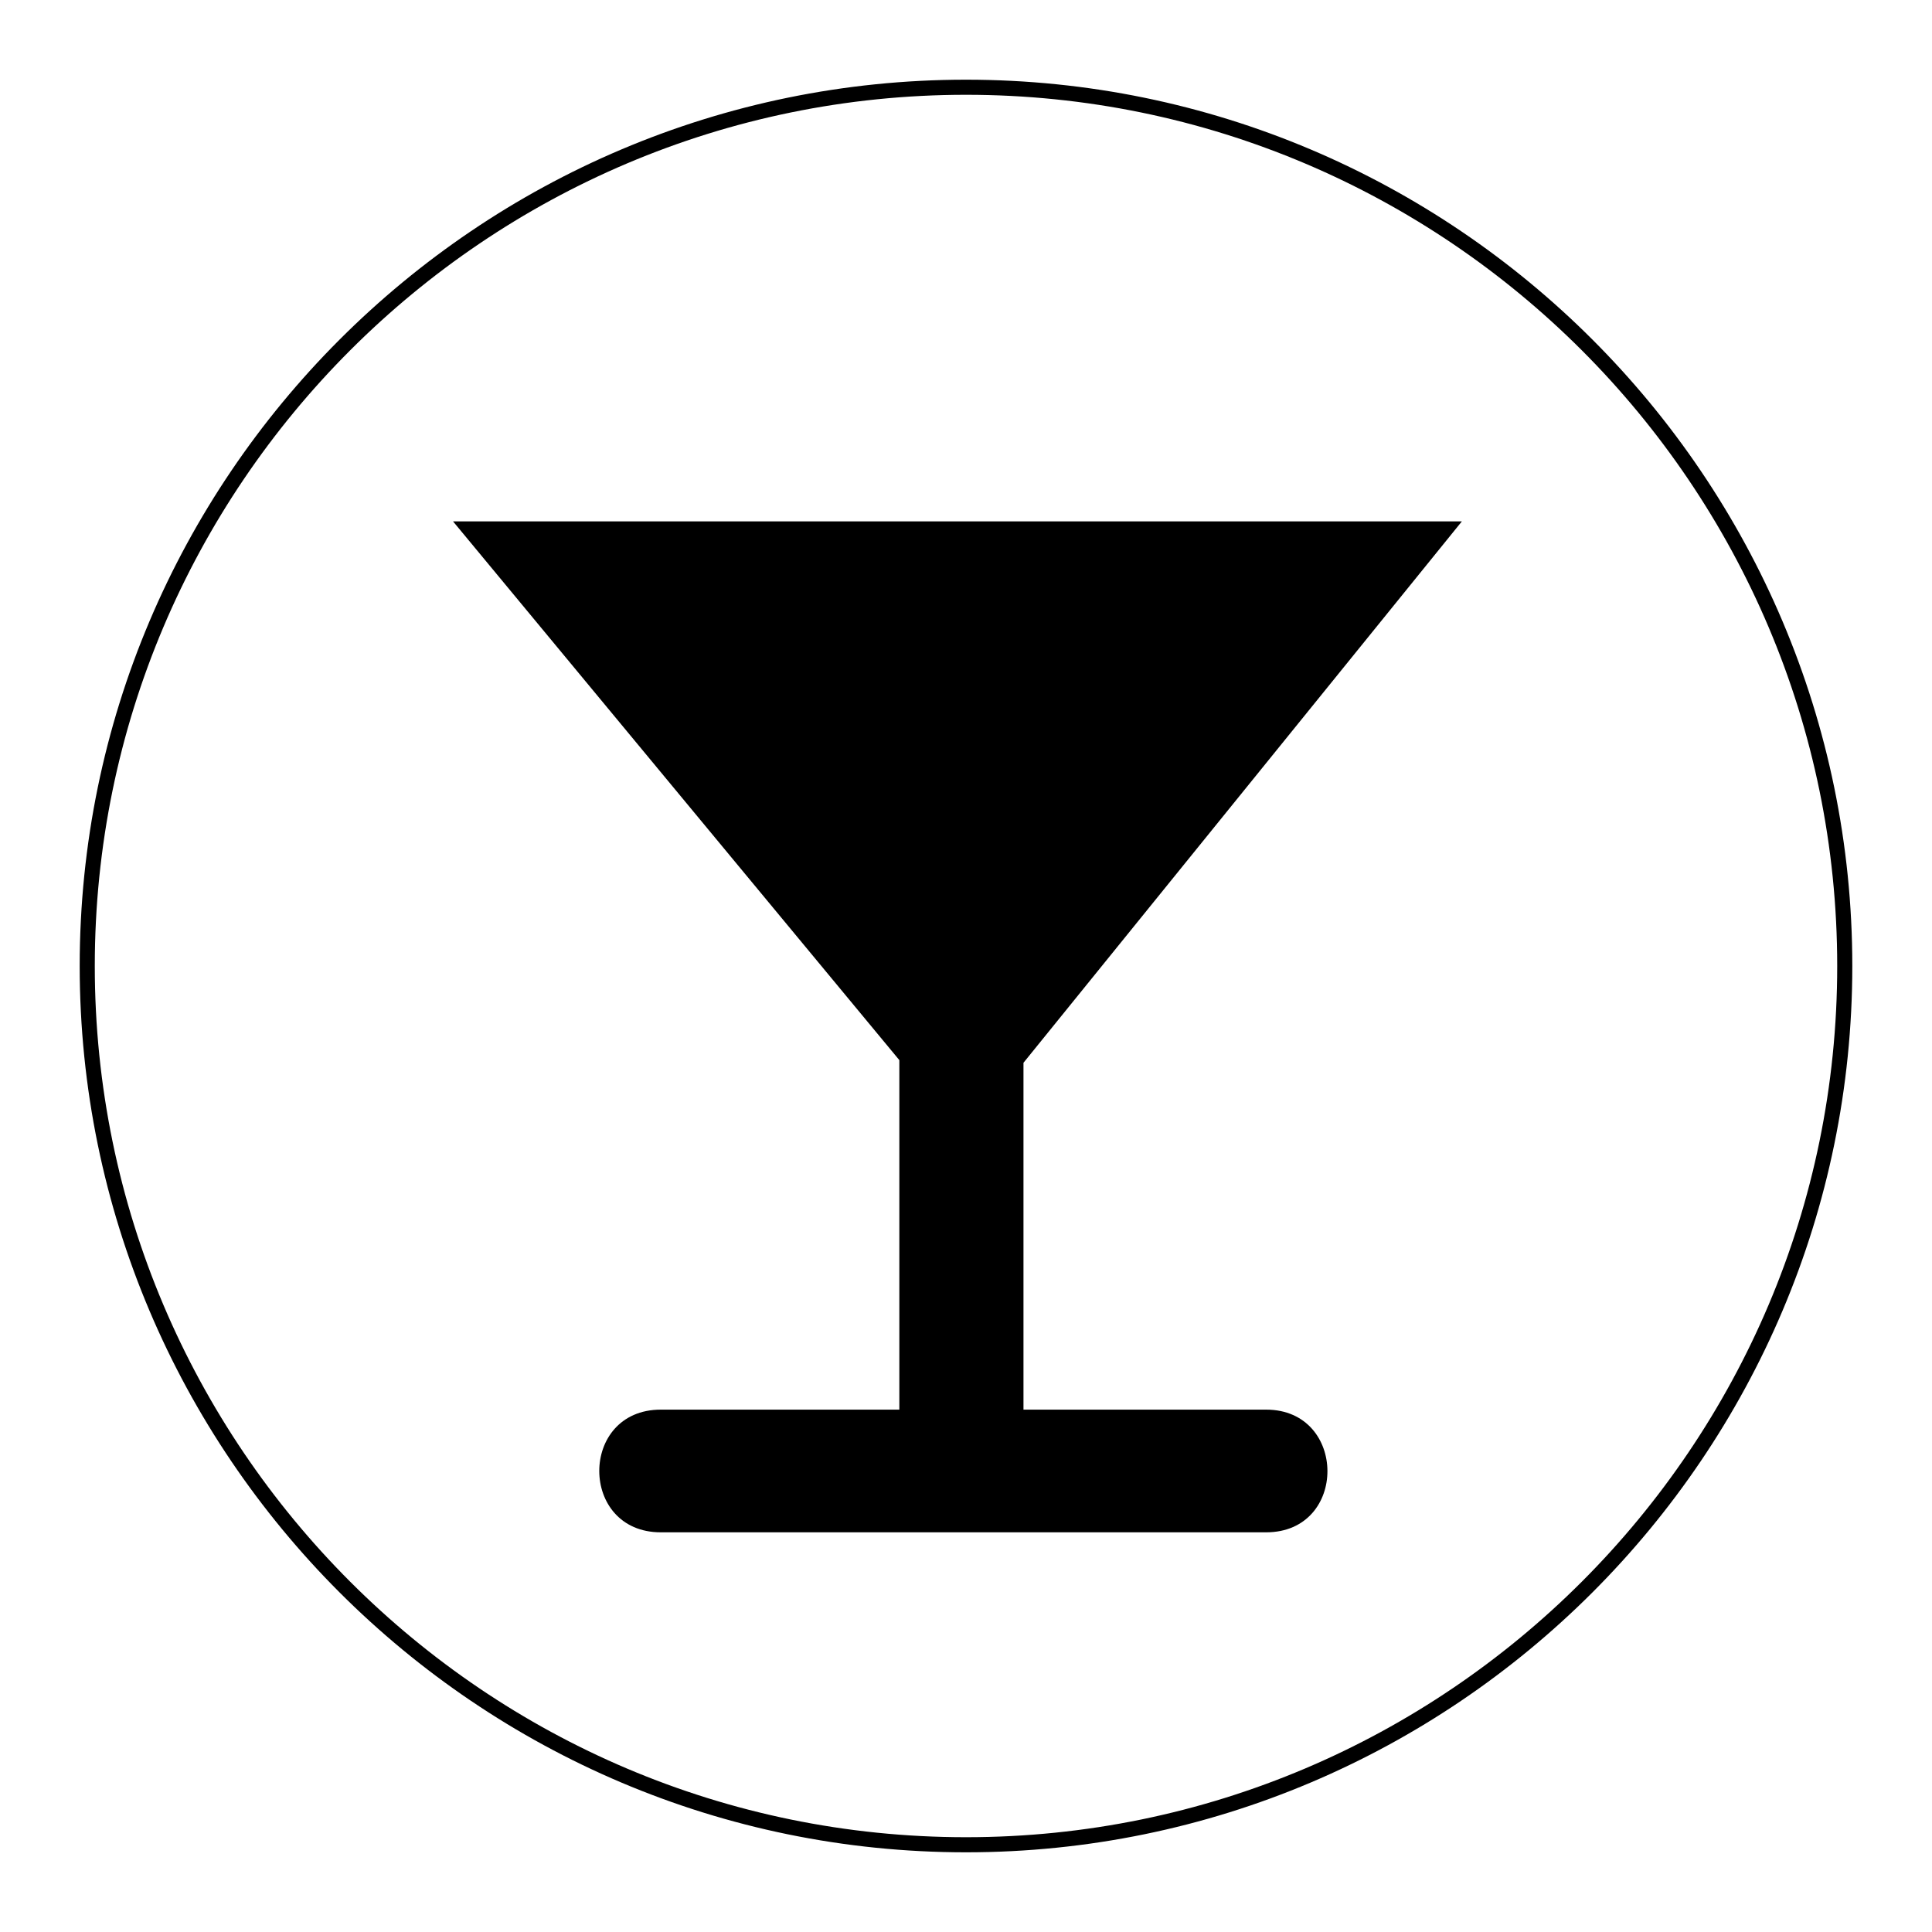
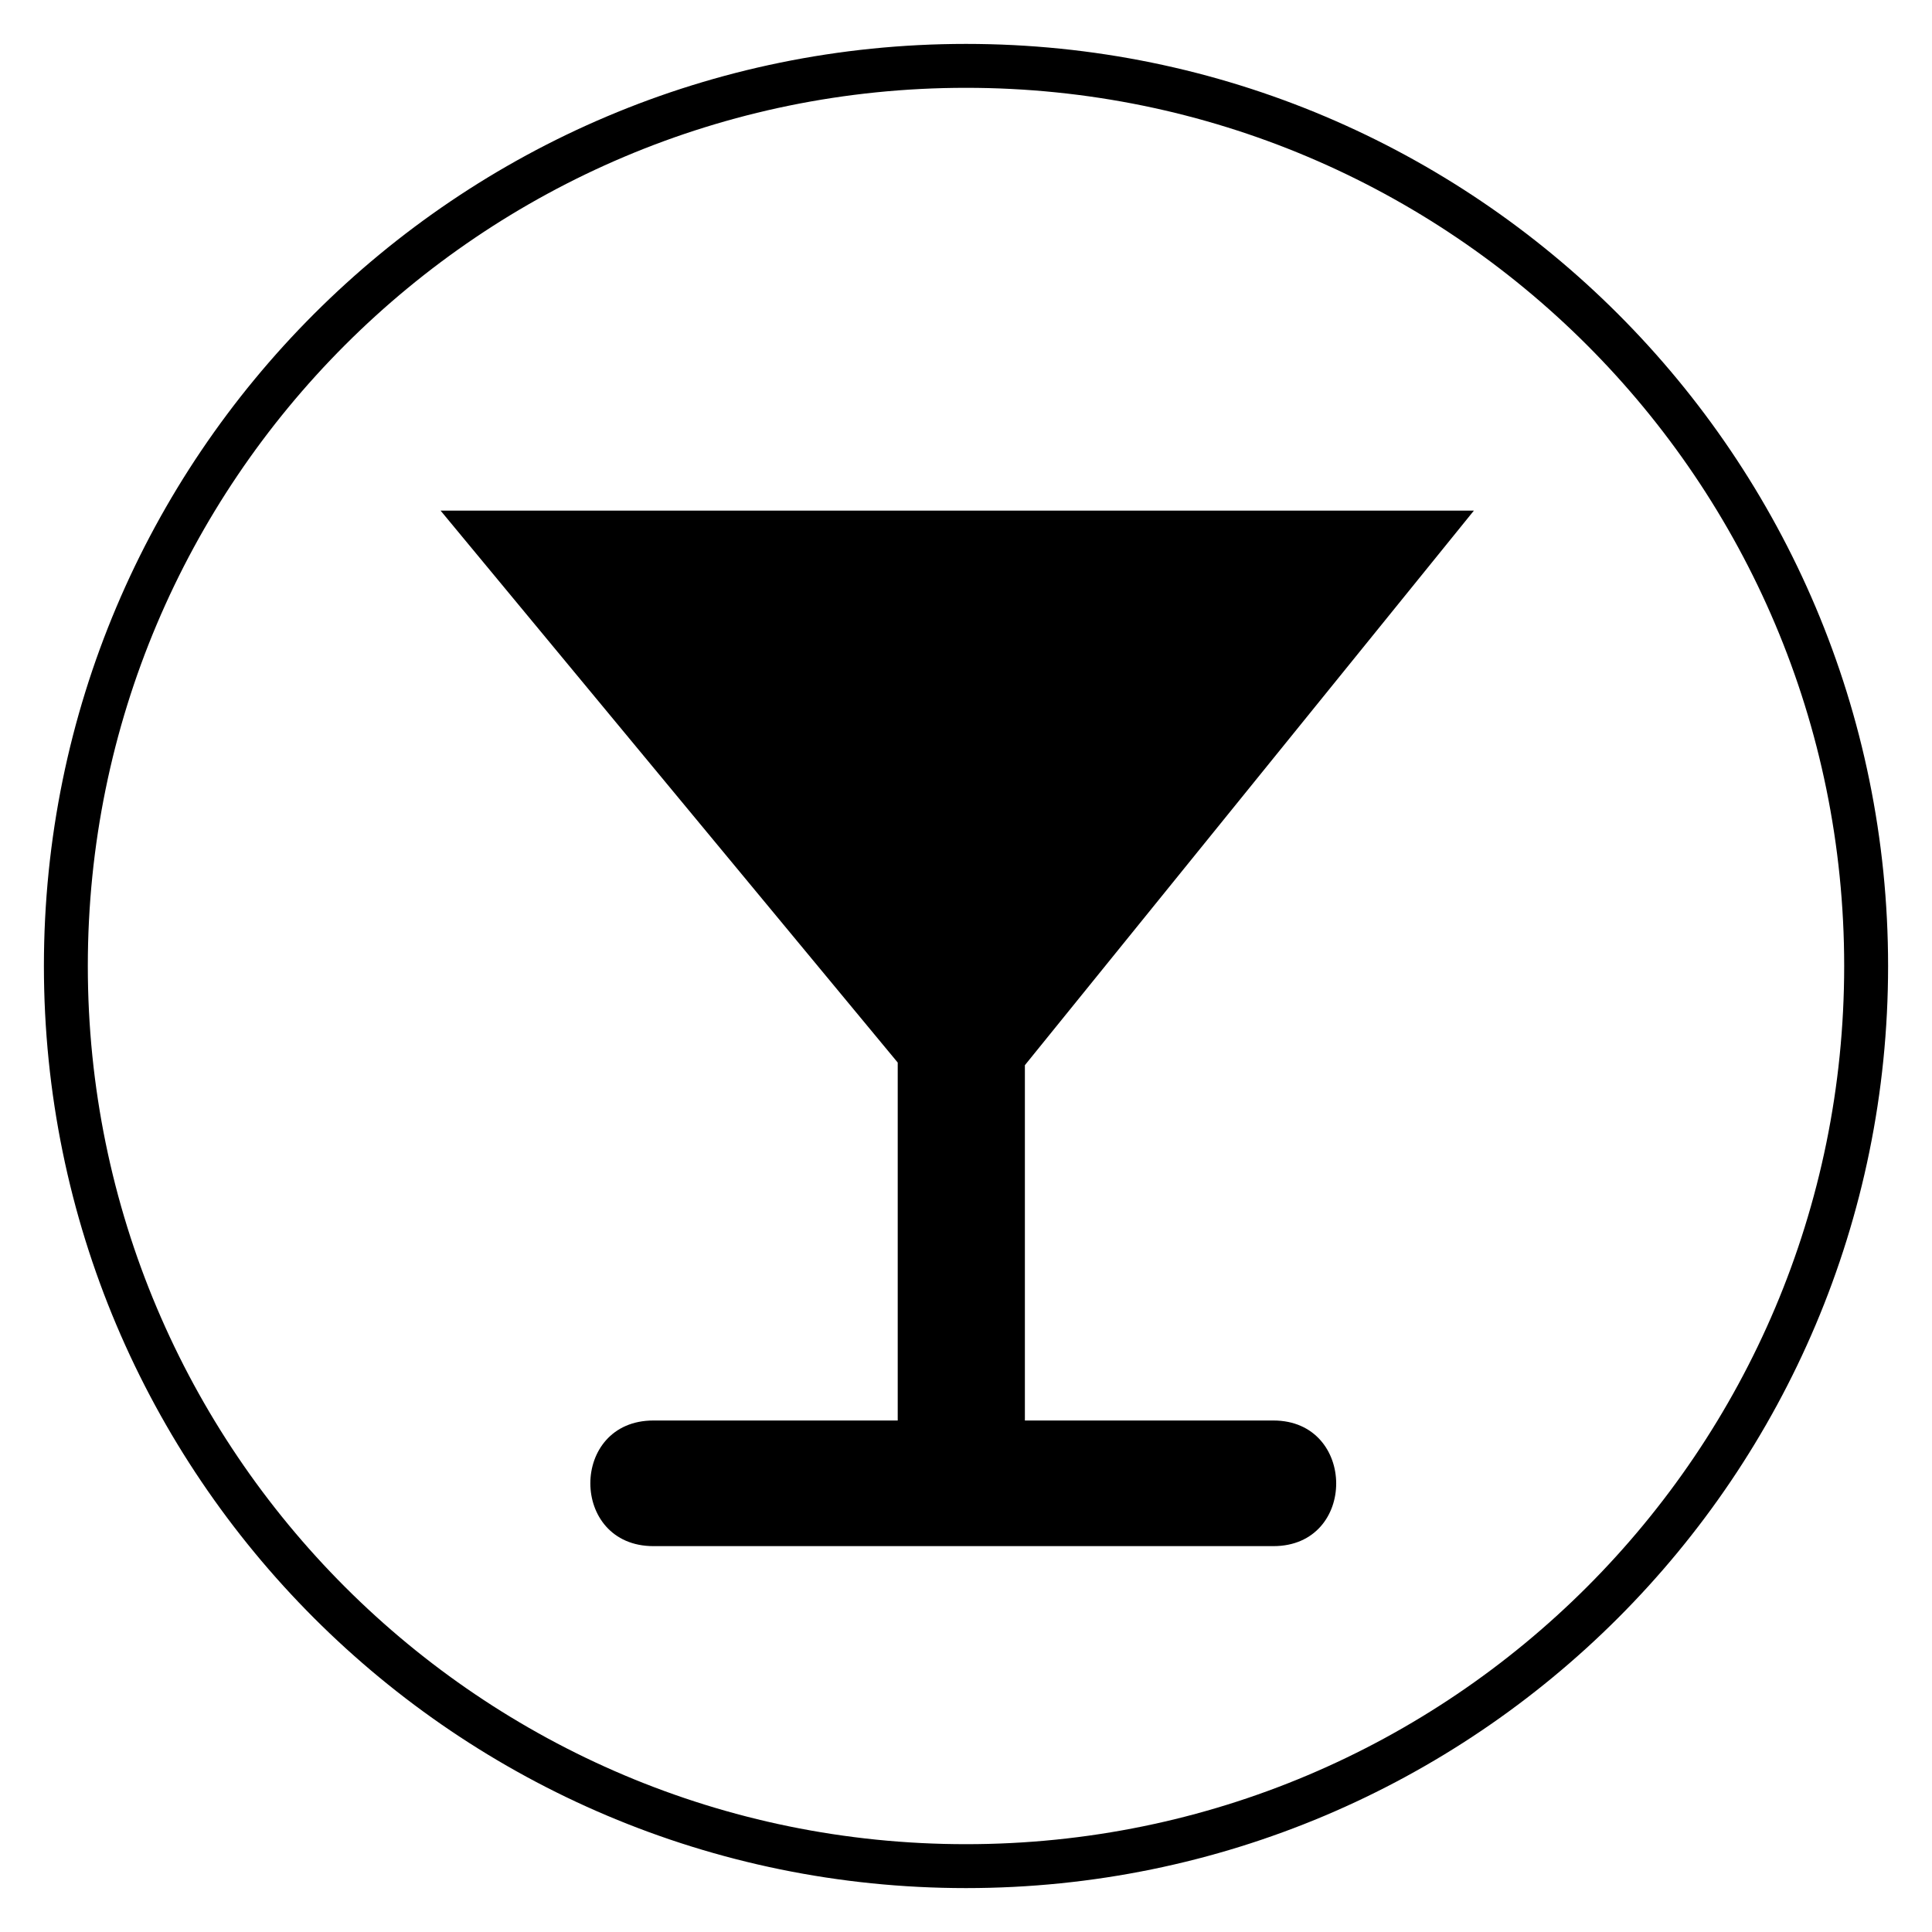
- <svg xmlns="http://www.w3.org/2000/svg" version="1.1" width="32" height="32" viewBox="0 0 32 32">
+ <svg xmlns="http://www.w3.org/2000/svg" version="1.1" id="Layer_1" x="0px" y="0px" width="44px" height="44px" viewBox="0 0 44 44" enable-background="new 0 0 44 44" xml:space="preserve">
  <g>
- </g>
-   <path d="M7.504 8.636h16.709l-7.261 8.967v5.745h4.019c1.348 0 1.36 2.032 0 2.032h-10.026c-1.359 0-1.359-2.032 0-2.032h3.951v-5.789l-7.393-8.924z" fill="#000000" />
-   <path d="M17.546 13.577c0 0.68-0.551 1.231-1.231 1.231s-1.231-0.551-1.231-1.231c0-0.68 0.551-1.231 1.231-1.231 0.68 0 1.231 0.551 1.231 1.231z" fill="#000000" />
-   <path d="M16 30.68c-8.095 0-14.68-6.586-14.68-14.68s6.586-14.68 14.68-14.68c8.095 0 14.68 6.585 14.68 14.68s-6.585 14.68-14.68 14.68zM16 1.57c-7.957 0-14.43 6.473-14.43 14.43s6.473 14.43 14.43 14.43 14.43-6.473 14.43-14.43-6.473-14.43-14.43-14.43z" fill="#000000" />
+     <g>
+       <path d="M10.034,11.629h23.533l-10.226,12.63v8.092h5.66c1.898,0,1.915,2.861,0,2.861h-14.12c-1.915,0-1.915-2.861,0-2.861h5.564    v-8.152L10.034,11.629z" />
+     </g>
+     <g>
+       <path d="M23.679,18.716" />
+     </g>
+   </g>
+   <circle cx="22.444" cy="18.587" r="1.734" />
+   <circle fill="none" stroke="#000000" stroke-miterlimit="10" cx="22" cy="22" r="20.5" />
</svg>
